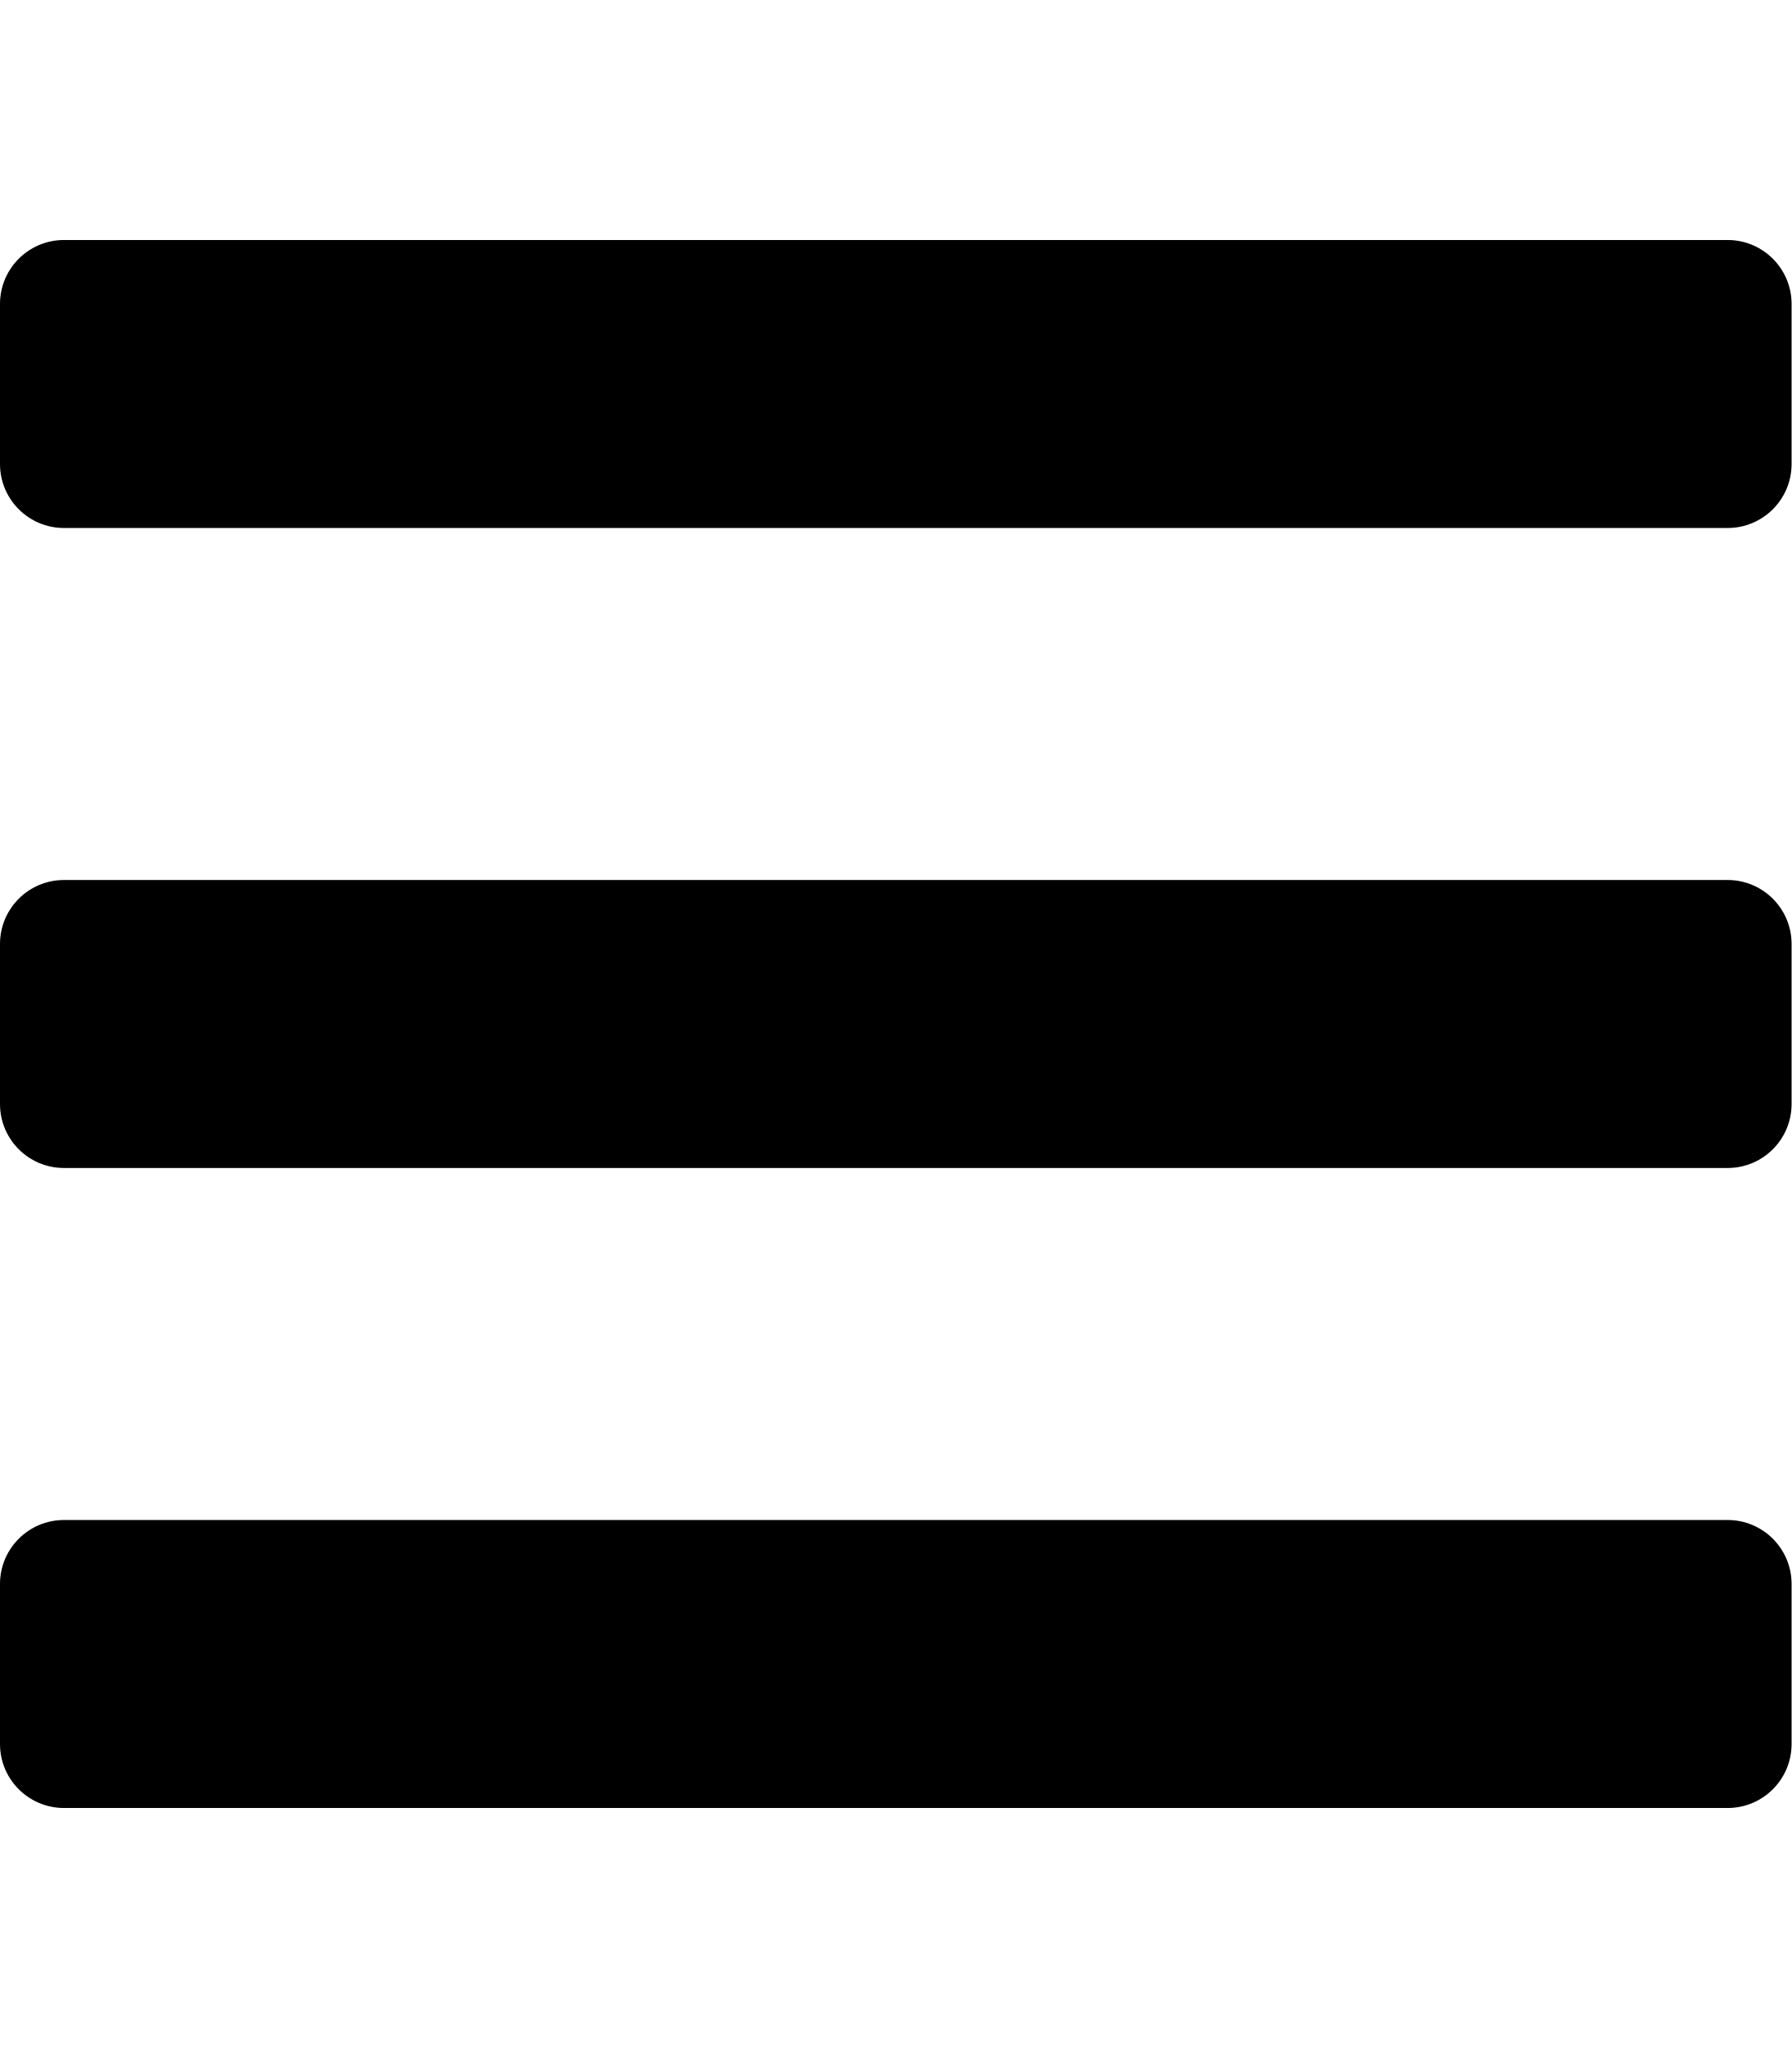
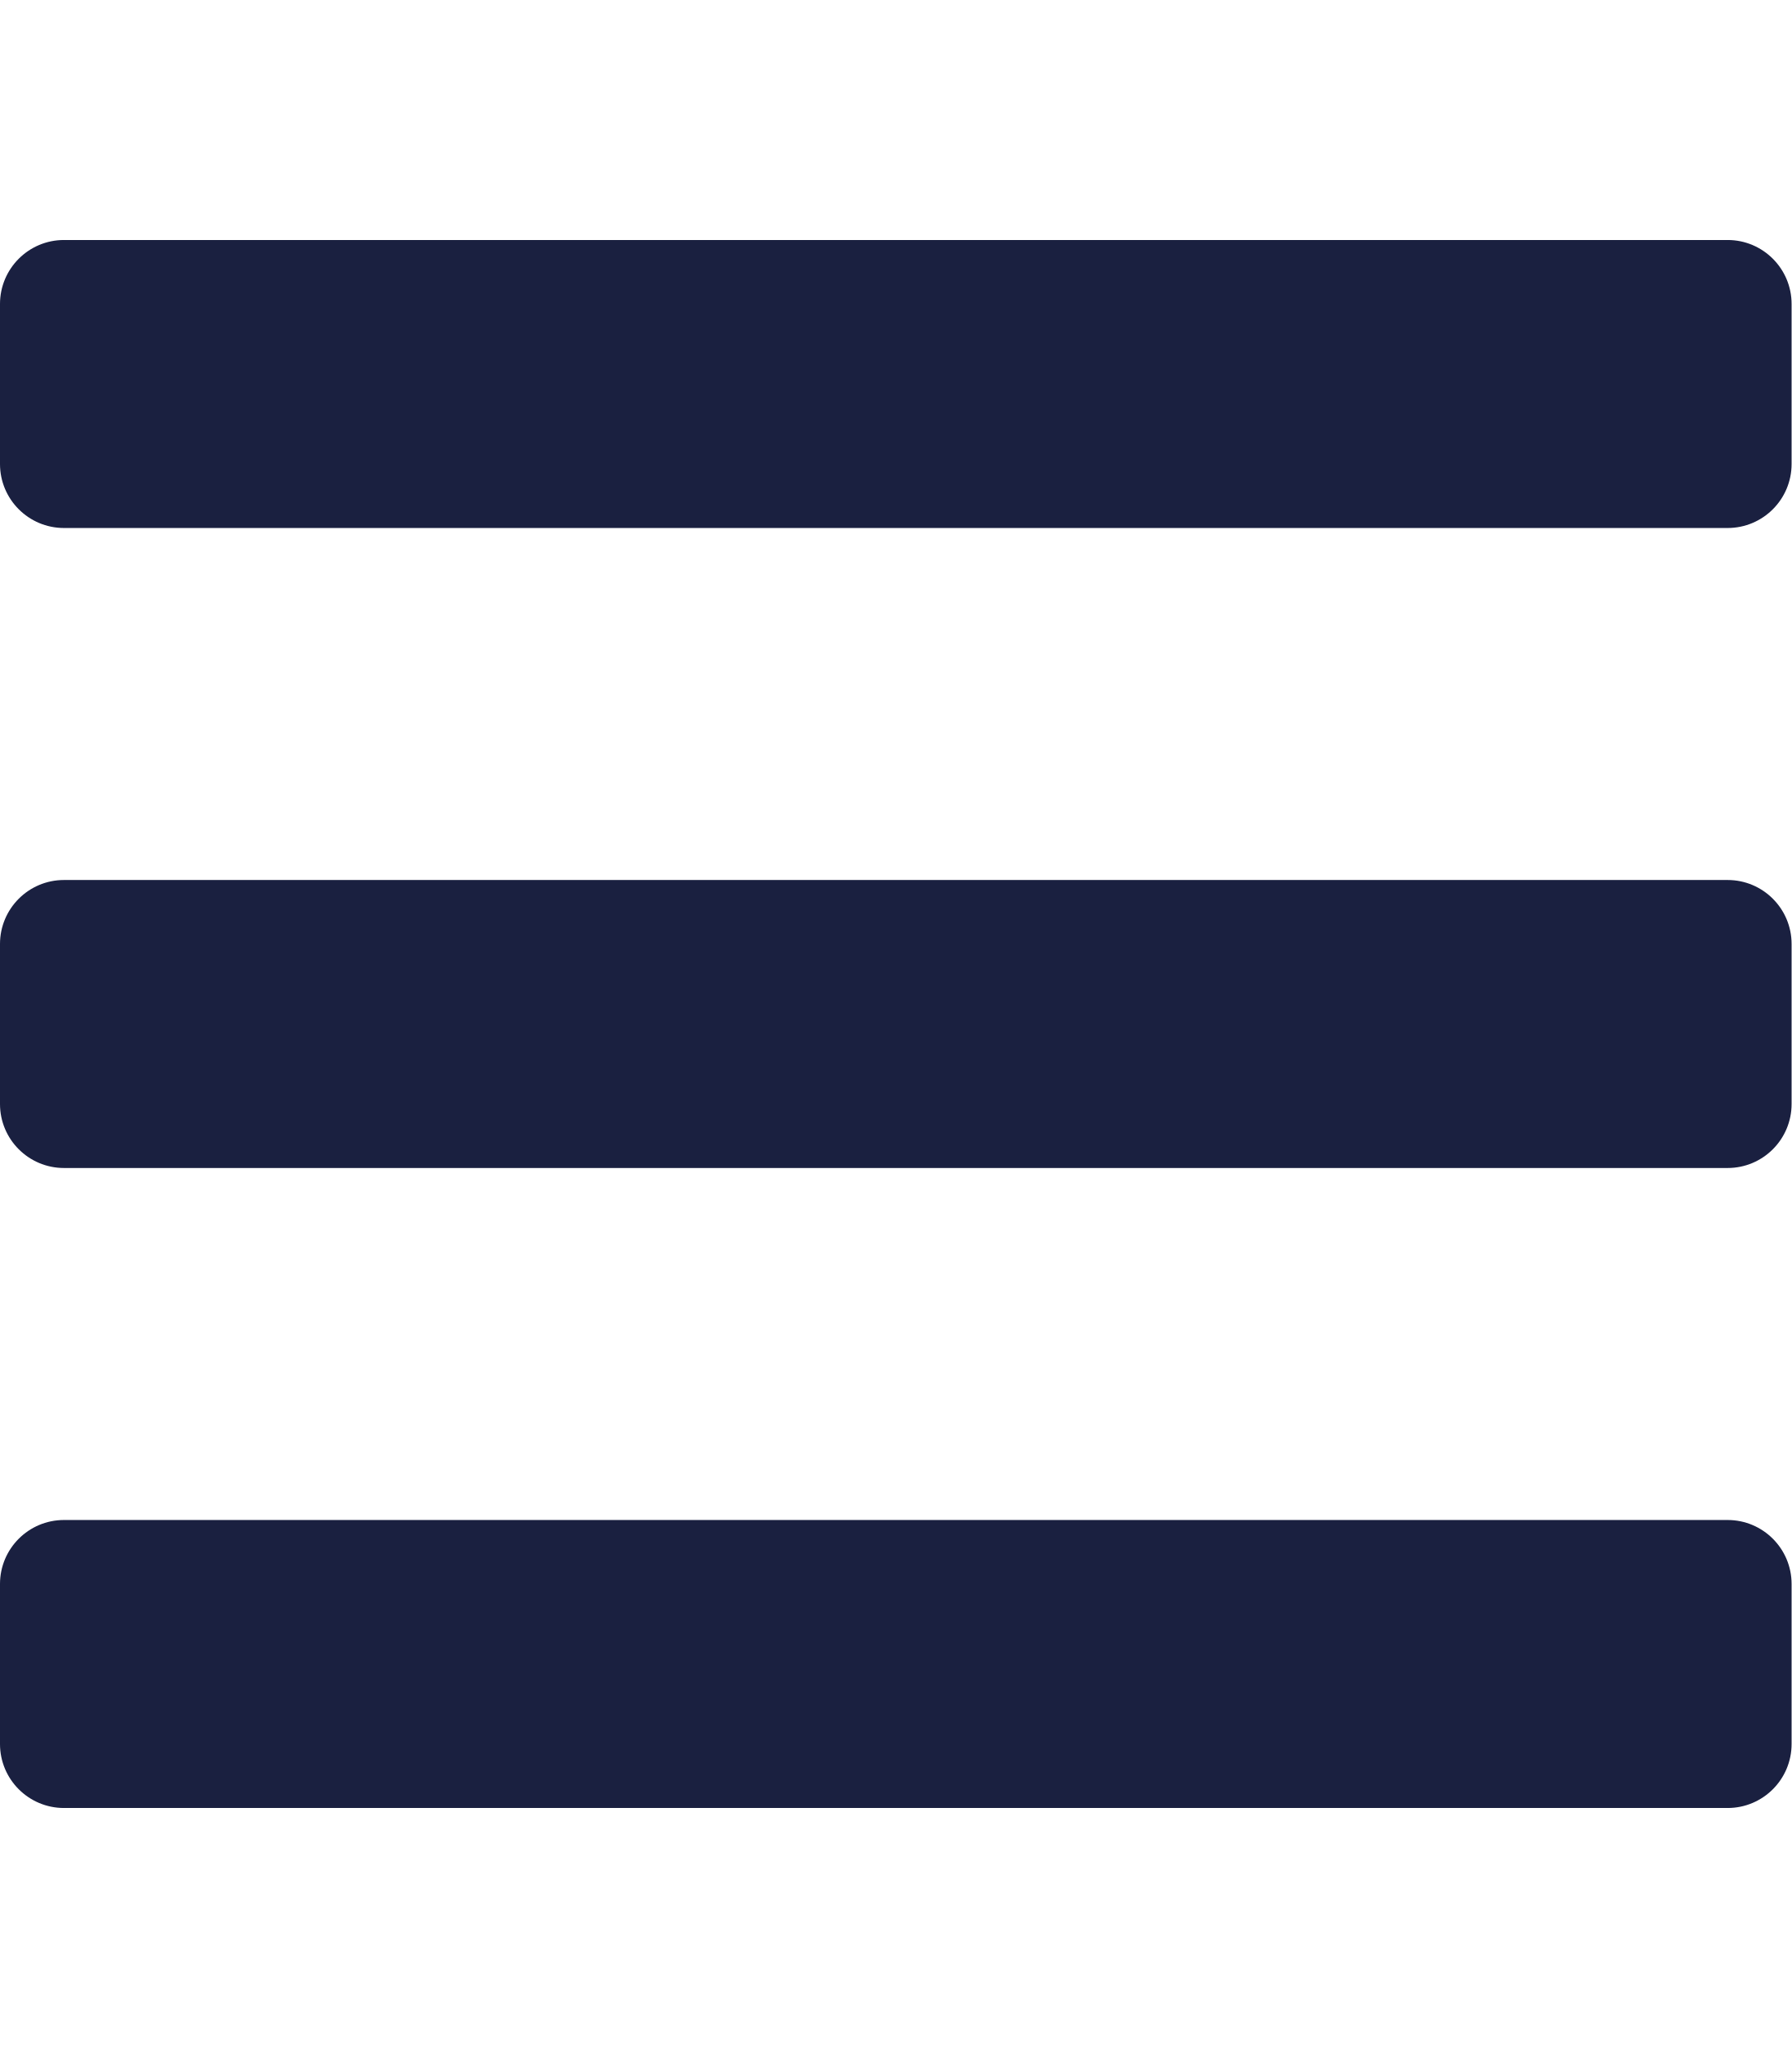
<svg xmlns="http://www.w3.org/2000/svg" aria-hidden="true" focusable="false" data-prefix="fas" data-icon="bars" class="svg-inline--fa fa-bars fa-w-14" role="img" viewBox="0 0 448 512">
-   <path fill="currentColor" d="M16 132h416c8.837 0 16-7.163 16-16V76c0-8.837-7.163-16-16-16H16C7.163 60 0 67.163 0 76v40c0 8.837 7.163 16 16 16zm0 160h416c8.837 0 16-7.163 16-16v-40c0-8.837-7.163-16-16-16H16c-8.837 0-16 7.163-16 16v40c0 8.837 7.163 16 16 16zm0 160h416c8.837 0 16-7.163 16-16v-40c0-8.837-7.163-16-16-16H16c-8.837 0-16 7.163-16 16v40c0 8.837 7.163 16 16 16z" />
+   <path fill="#1a2040" d="M16 132h416c8.837 0 16-7.163 16-16V76c0-8.837-7.163-16-16-16H16C7.163 60 0 67.163 0 76v40c0 8.837 7.163 16 16 16zm0 160h416c8.837 0 16-7.163 16-16v-40c0-8.837-7.163-16-16-16H16c-8.837 0-16 7.163-16 16v40c0 8.837 7.163 16 16 16zm0 160h416c8.837 0 16-7.163 16-16v-40c0-8.837-7.163-16-16-16H16c-8.837 0-16 7.163-16 16v40c0 8.837 7.163 16 16 16z" />
</svg>
